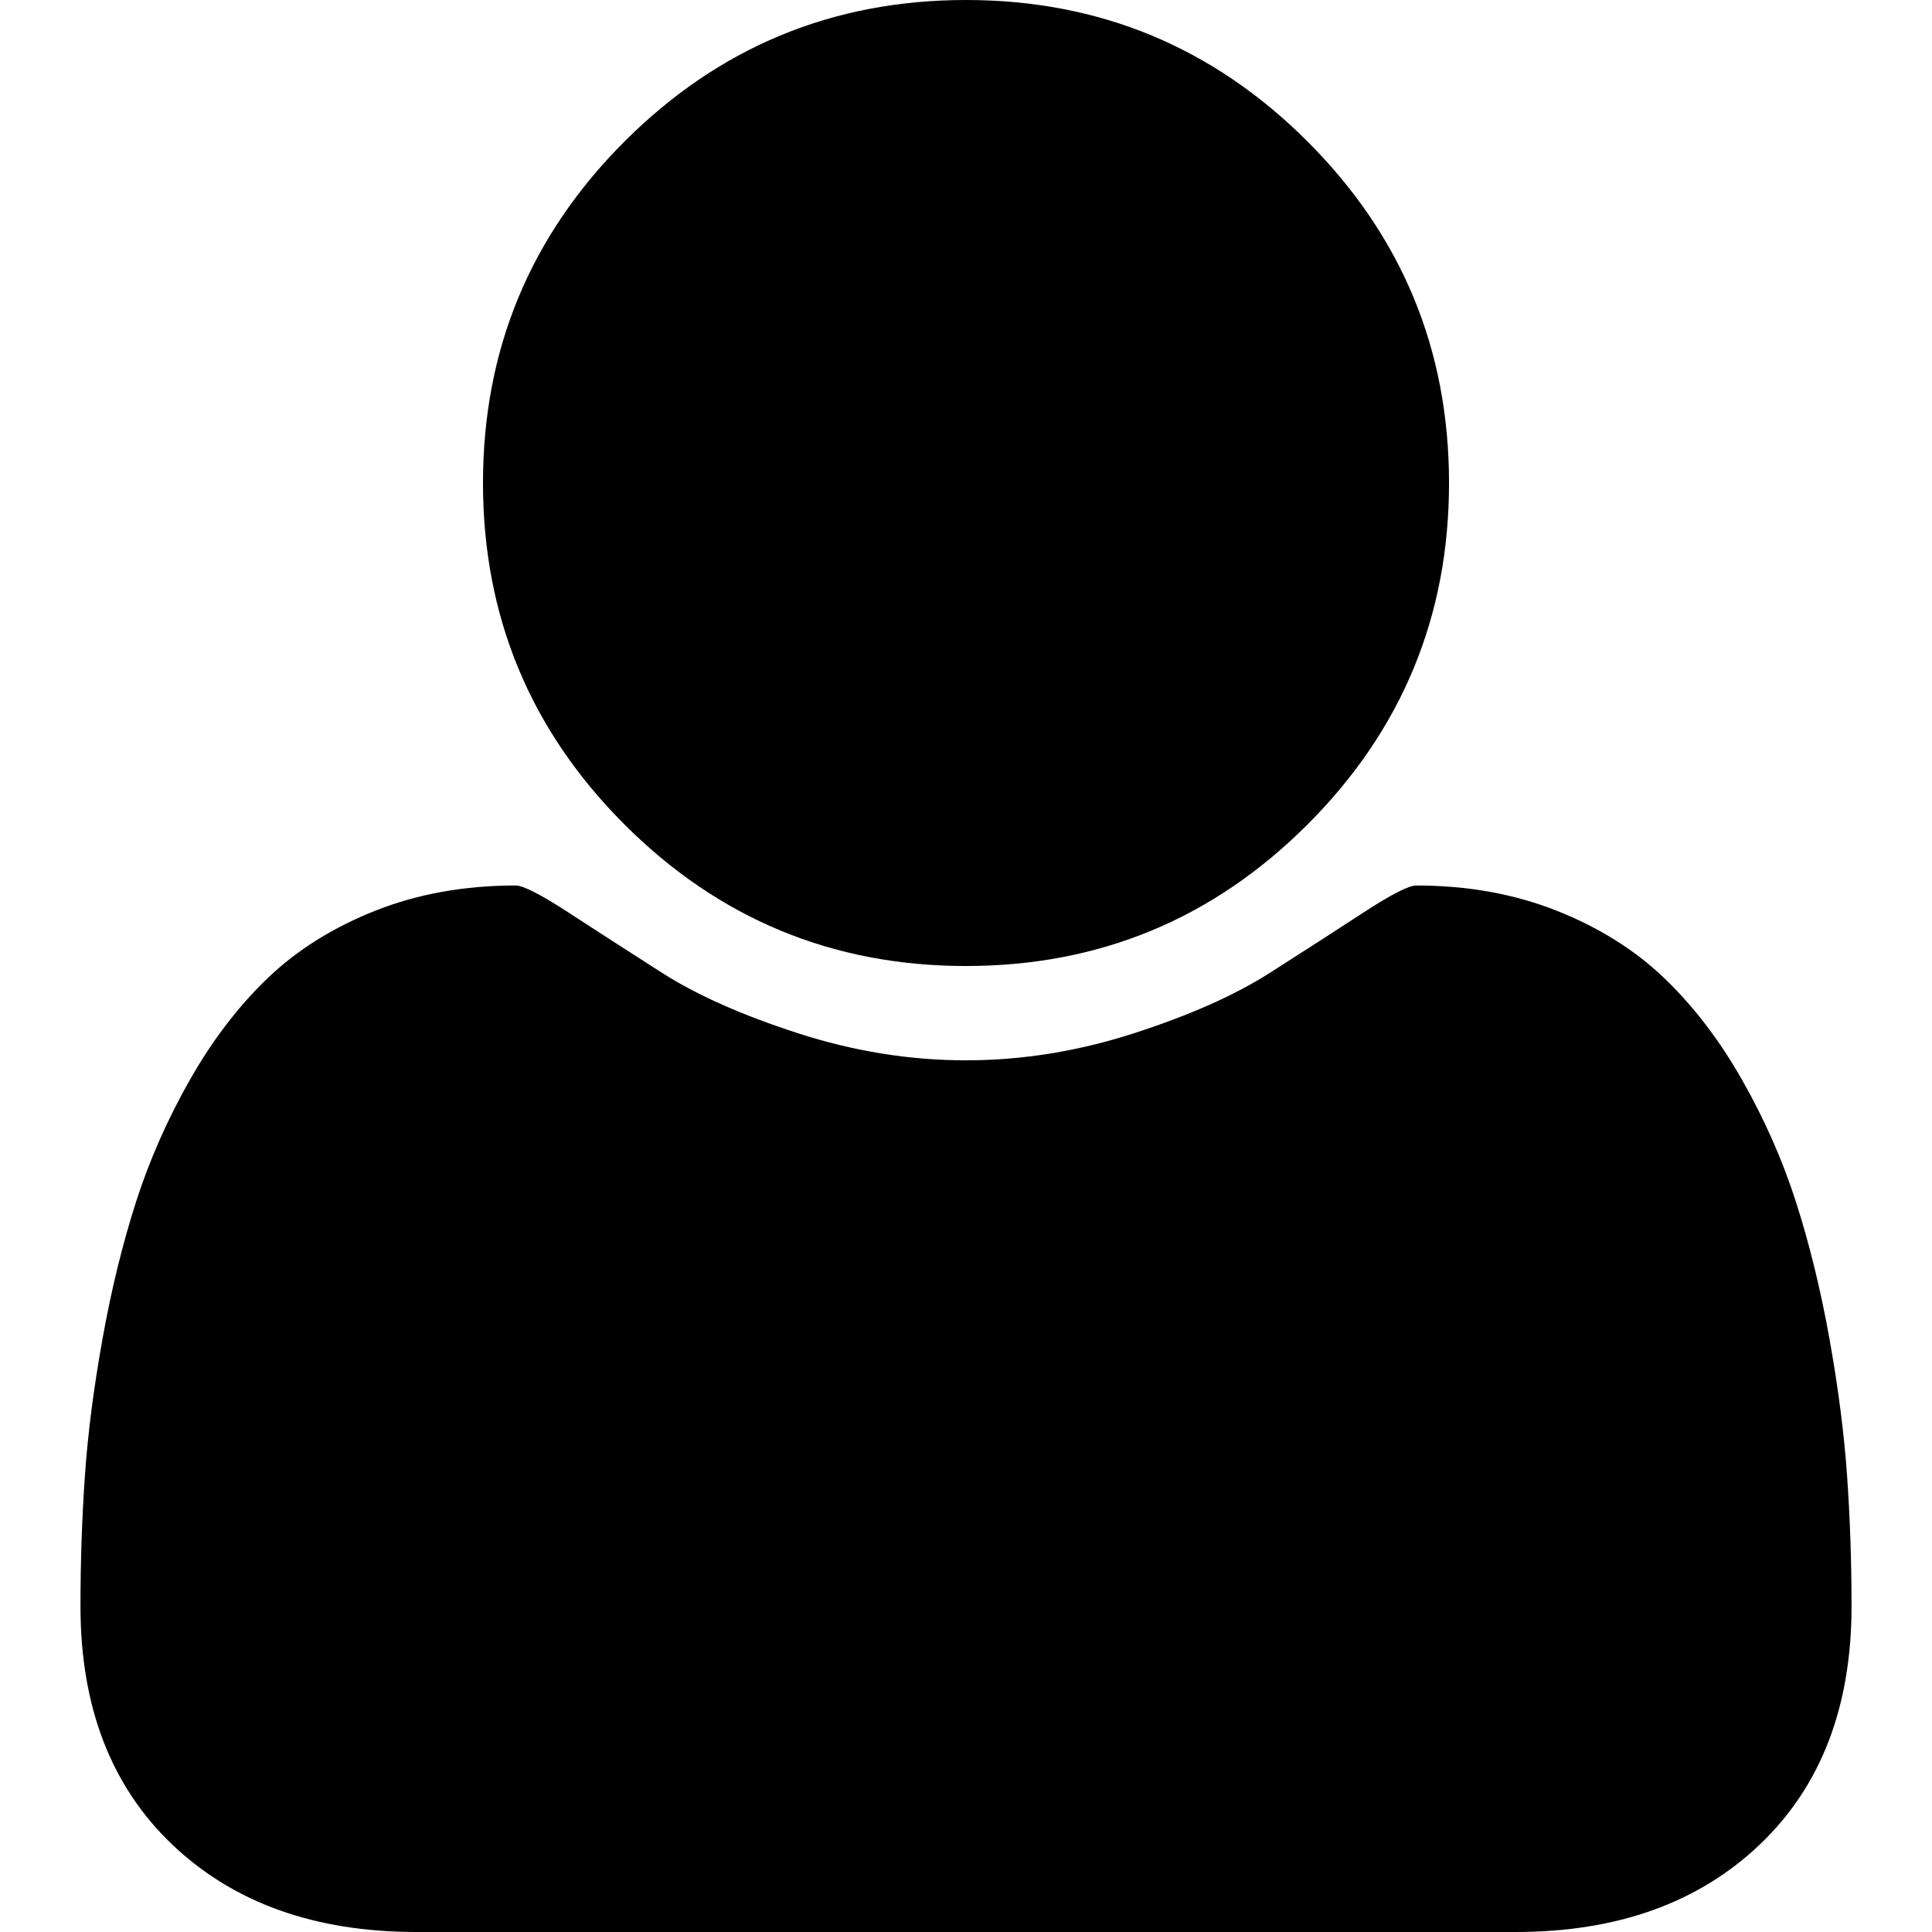
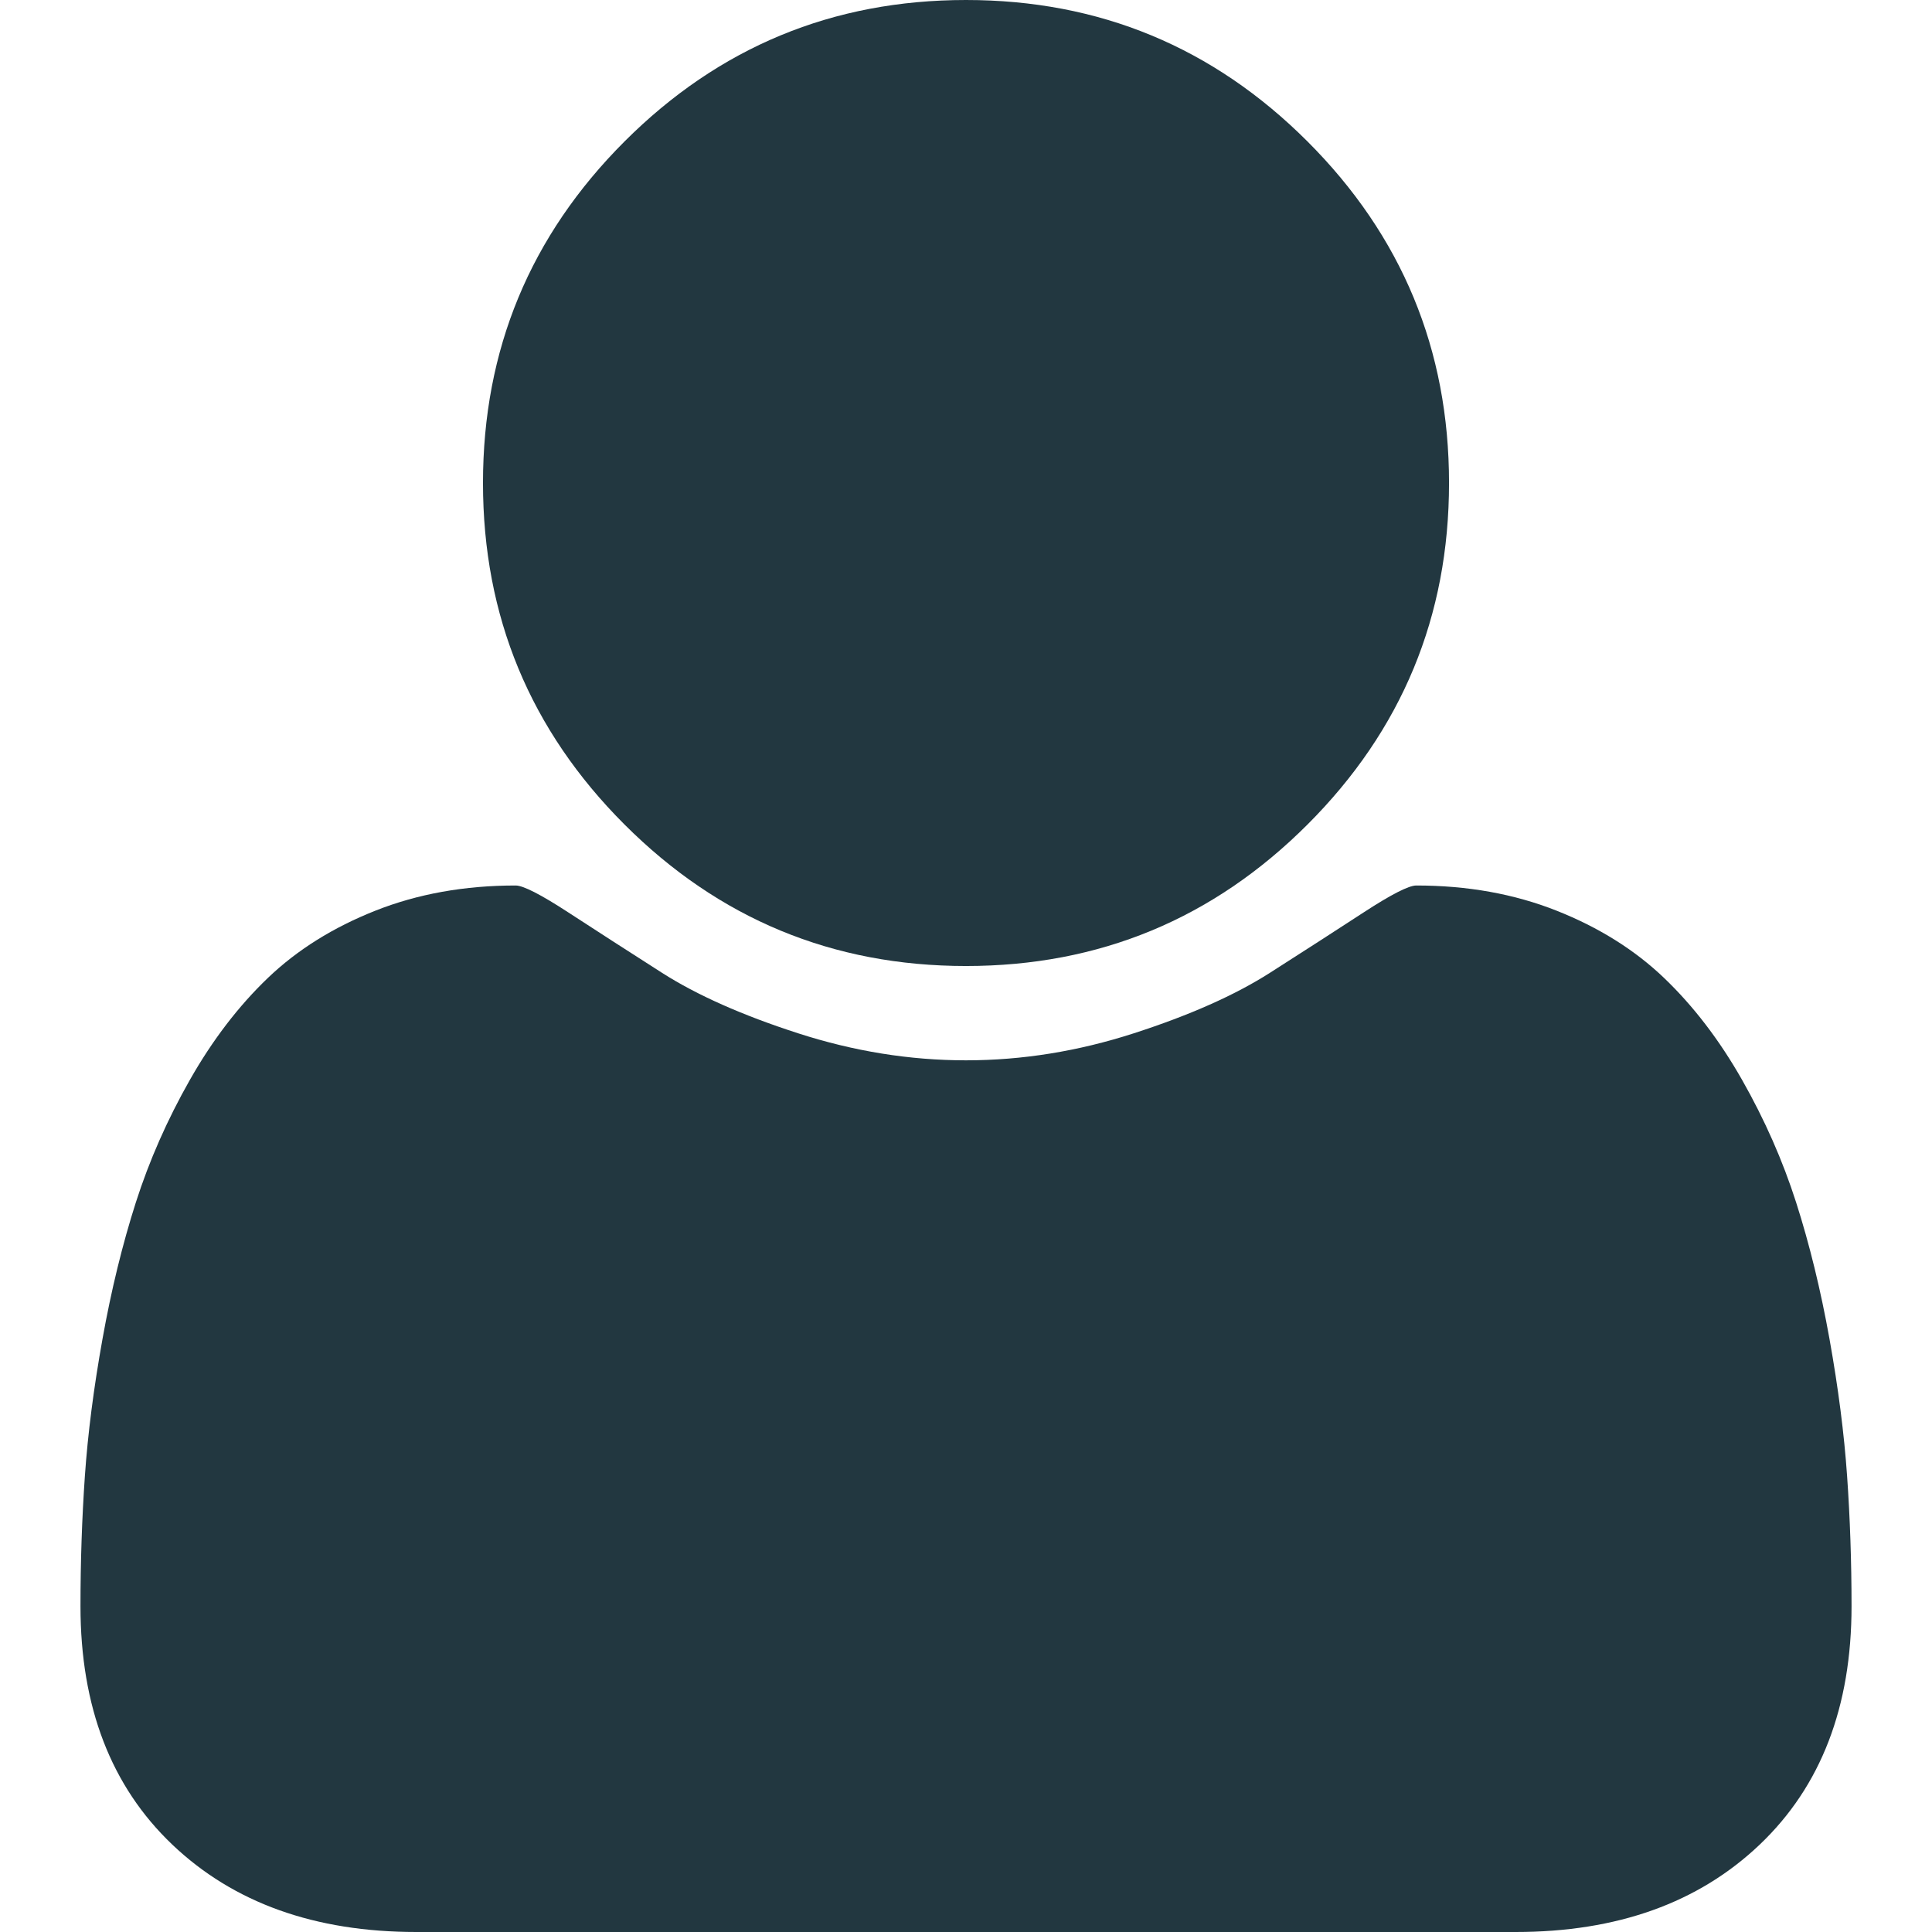
- <svg xmlns="http://www.w3.org/2000/svg" version="1.1" id="Capa_1" x="0px" y="0px" width="438.529px" height="438.529px" viewBox="0 0 438.529 438.529" style="enable-background:new 0 0 438.529 438.529;" xml:space="preserve">
+ <svg xmlns="http://www.w3.org/2000/svg" version="1.1" id="Capa_1" x="0px" y="0px" width="512px" height="512px" viewBox="0 0 438.529 438.529" style="enable-background:new 0 0 438.529 438.529;" xml:space="preserve">
  <g>
    <g>
-       <path d="M219.265,219.267c30.271,0,56.108-10.71,77.518-32.121c21.412-21.411,32.12-47.248,32.12-77.515    c0-30.262-10.708-56.1-32.12-77.516C275.366,10.705,249.528,0,219.265,0S163.16,10.705,141.75,32.115    c-21.414,21.416-32.121,47.253-32.121,77.516c0,30.267,10.707,56.104,32.121,77.515    C163.166,208.557,189.001,219.267,219.265,219.267z" />
-       <path d="M419.258,335.036c-0.668-9.609-2.002-19.985-3.997-31.121c-1.999-11.136-4.524-21.457-7.57-30.978    c-3.046-9.514-7.139-18.794-12.278-27.836c-5.137-9.041-11.037-16.748-17.703-23.127c-6.666-6.377-14.801-11.465-24.406-15.271    c-9.617-3.805-20.229-5.711-31.84-5.711c-1.711,0-5.709,2.046-11.991,6.139c-6.276,4.093-13.367,8.662-21.266,13.708    c-7.898,5.037-18.182,9.609-30.834,13.695c-12.658,4.093-25.361,6.14-38.118,6.14c-12.752,0-25.456-2.047-38.112-6.14    c-12.655-4.086-22.936-8.658-30.835-13.695c-7.898-5.046-14.987-9.614-21.267-13.708c-6.283-4.093-10.278-6.139-11.991-6.139    c-11.61,0-22.222,1.906-31.833,5.711c-9.613,3.806-17.749,8.898-24.412,15.271c-6.661,6.379-12.562,14.086-17.699,23.127    c-5.137,9.042-9.229,18.326-12.275,27.836c-3.045,9.521-5.568,19.842-7.566,30.978c-2,11.136-3.332,21.505-3.999,31.121    c-0.666,9.616-0.998,19.466-0.998,29.554c0,22.836,6.949,40.875,20.842,54.104c13.896,13.224,32.36,19.835,55.39,19.835h249.533    c23.028,0,41.49-6.611,55.388-19.835c13.901-13.229,20.845-31.265,20.845-54.104C420.264,354.502,419.932,344.652,419.258,335.036    z" />
+       <path d="M219.265,219.267c30.271,0,56.108-10.71,77.518-32.121c21.412-21.411,32.12-47.248,32.12-77.515    c0-30.262-10.708-56.1-32.12-77.516C275.366,10.705,249.528,0,219.265,0S163.16,10.705,141.75,32.115    c-21.414,21.416-32.121,47.253-32.121,77.516c0,30.267,10.707,56.104,32.121,77.515    C163.166,208.557,189.001,219.267,219.265,219.267z" fill="#223740" />
+       <path d="M419.258,335.036c-0.668-9.609-2.002-19.985-3.997-31.121c-1.999-11.136-4.524-21.457-7.57-30.978    c-3.046-9.514-7.139-18.794-12.278-27.836c-5.137-9.041-11.037-16.748-17.703-23.127c-6.666-6.377-14.801-11.465-24.406-15.271    c-9.617-3.805-20.229-5.711-31.84-5.711c-1.711,0-5.709,2.046-11.991,6.139c-6.276,4.093-13.367,8.662-21.266,13.708    c-7.898,5.037-18.182,9.609-30.834,13.695c-12.658,4.093-25.361,6.14-38.118,6.14c-12.752,0-25.456-2.047-38.112-6.14    c-12.655-4.086-22.936-8.658-30.835-13.695c-7.898-5.046-14.987-9.614-21.267-13.708c-6.283-4.093-10.278-6.139-11.991-6.139    c-11.61,0-22.222,1.906-31.833,5.711c-9.613,3.806-17.749,8.898-24.412,15.271c-6.661,6.379-12.562,14.086-17.699,23.127    c-5.137,9.042-9.229,18.326-12.275,27.836c-3.045,9.521-5.568,19.842-7.566,30.978c-2,11.136-3.332,21.505-3.999,31.121    c-0.666,9.616-0.998,19.466-0.998,29.554c0,22.836,6.949,40.875,20.842,54.104c13.896,13.224,32.36,19.835,55.39,19.835h249.533    c23.028,0,41.49-6.611,55.388-19.835c13.901-13.229,20.845-31.265,20.845-54.104C420.264,354.502,419.932,344.652,419.258,335.036    z" fill="#223740" />
    </g>
  </g>
  <g>
</g>
  <g>
</g>
  <g>
</g>
  <g>
</g>
  <g>
</g>
  <g>
</g>
  <g>
</g>
  <g>
</g>
  <g>
</g>
  <g>
</g>
  <g>
</g>
  <g>
</g>
  <g>
</g>
  <g>
</g>
  <g>
</g>
</svg>
